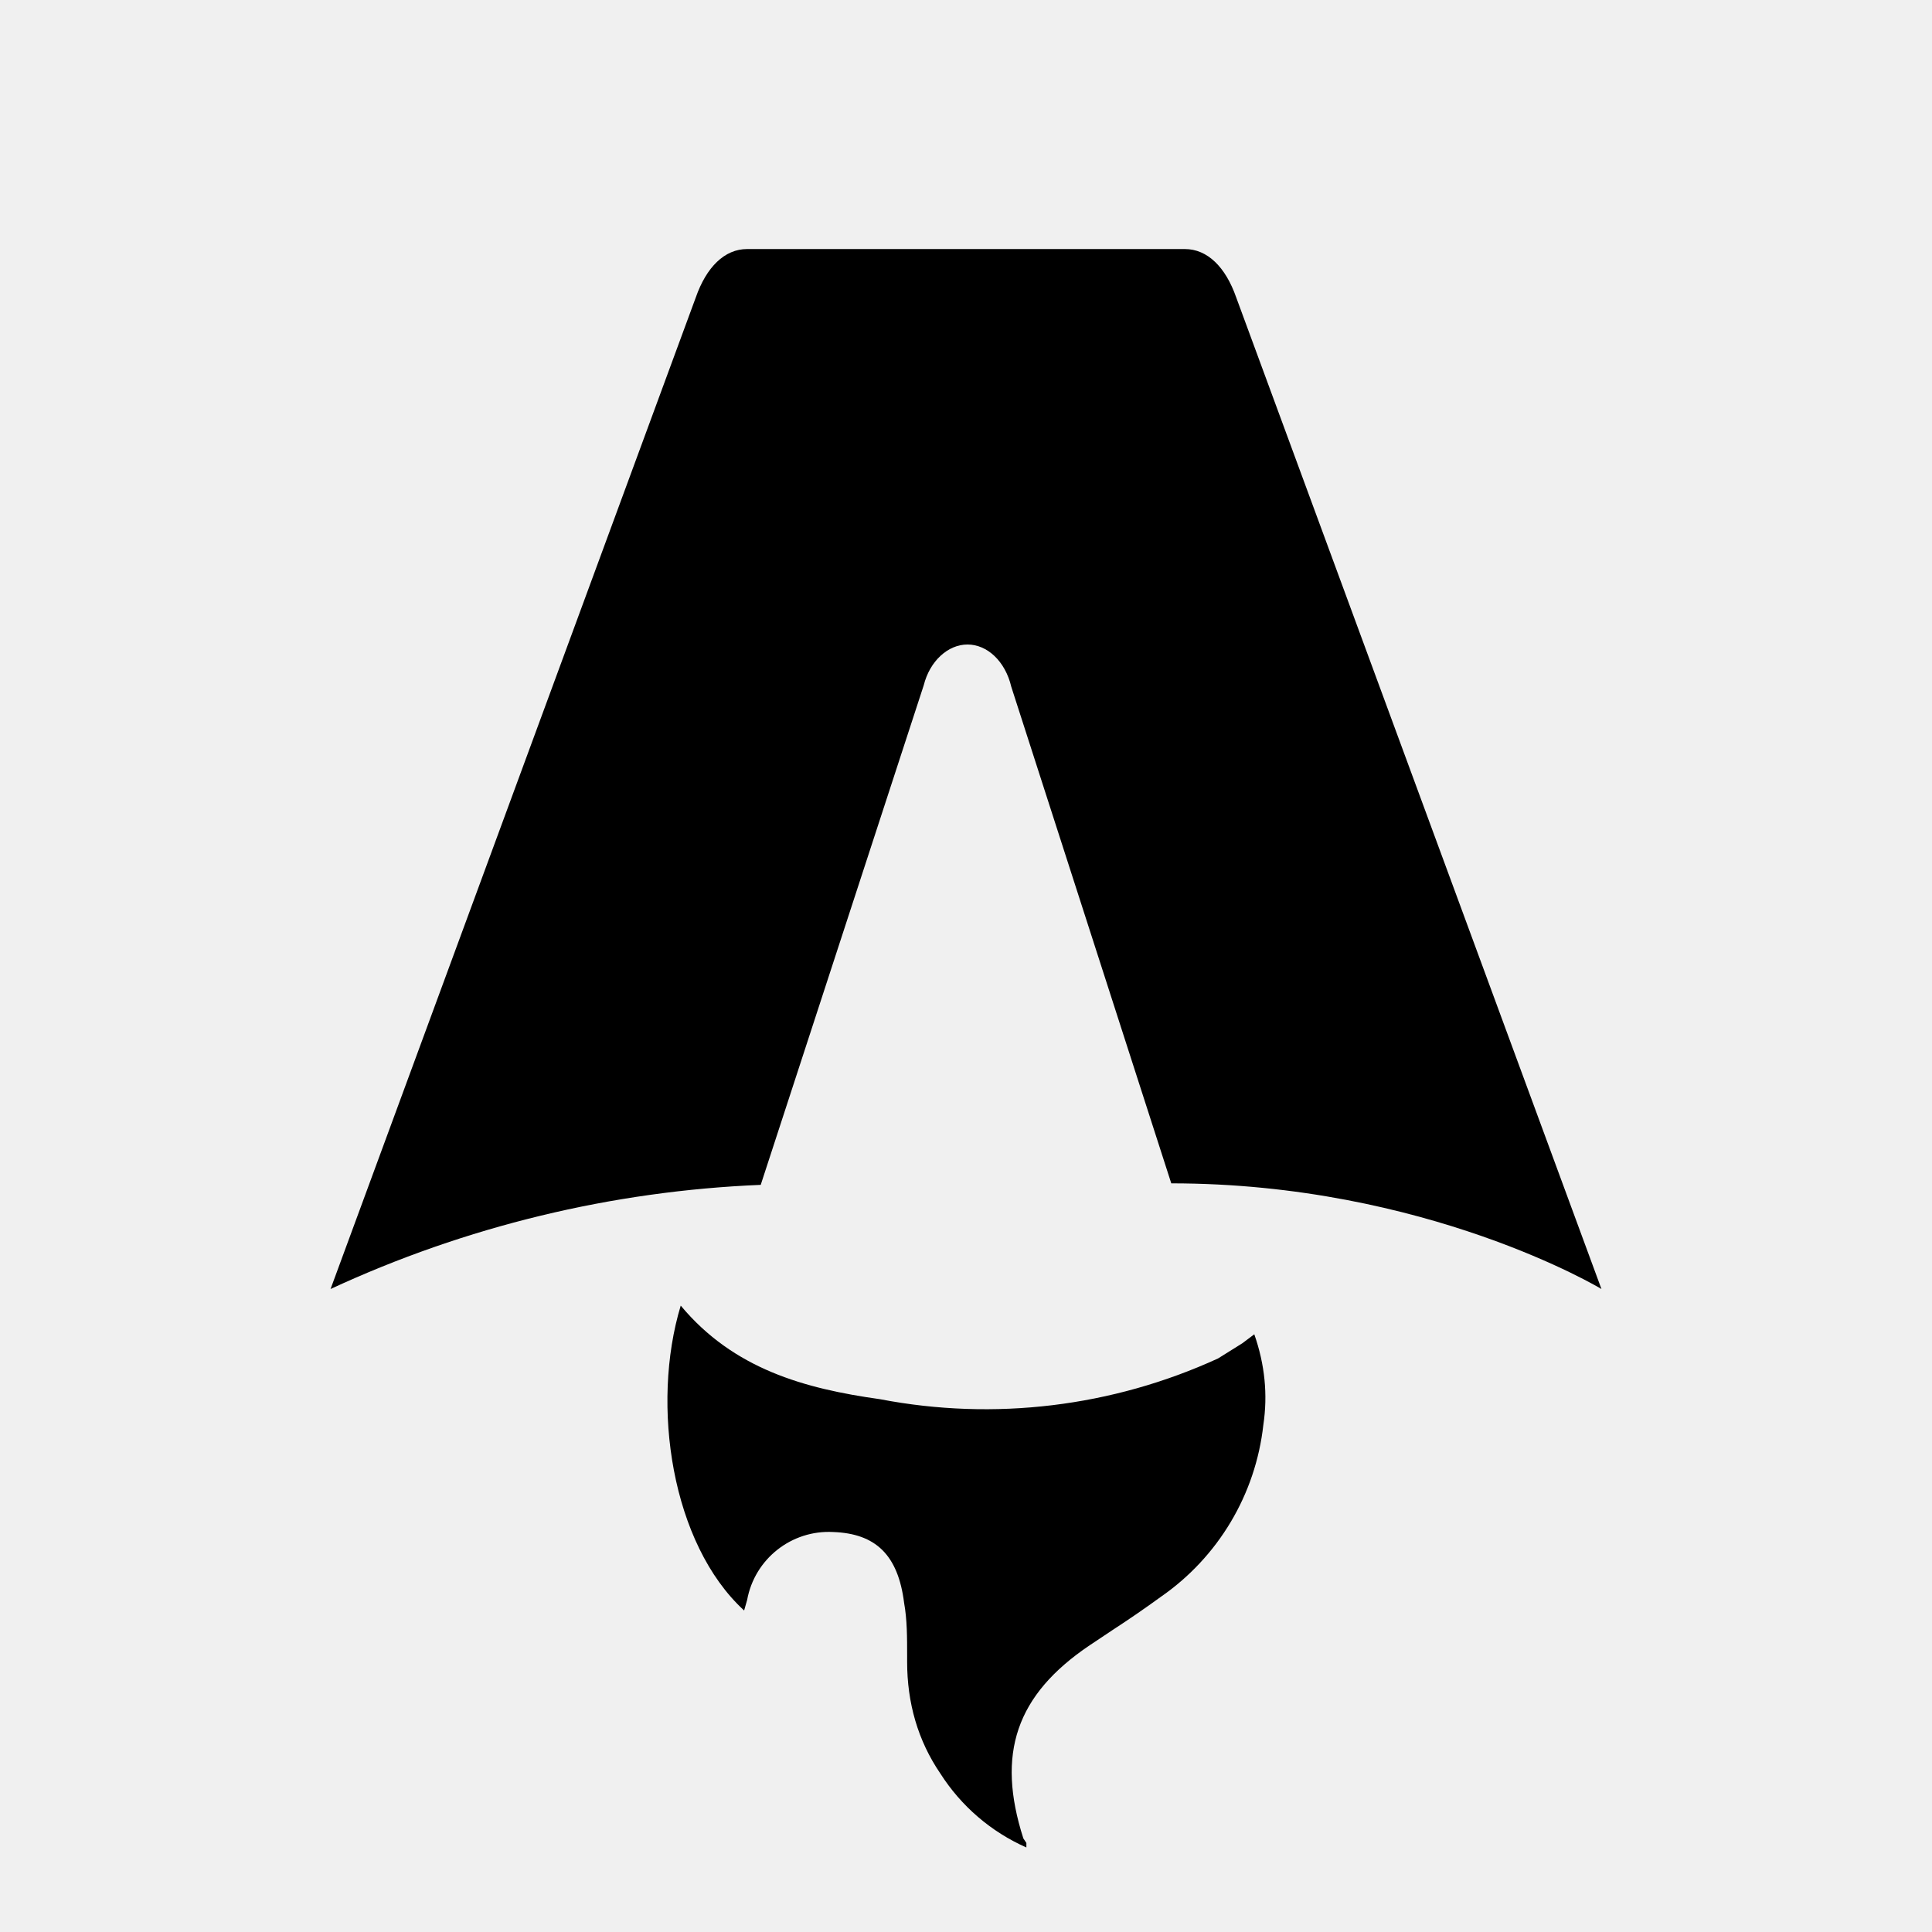
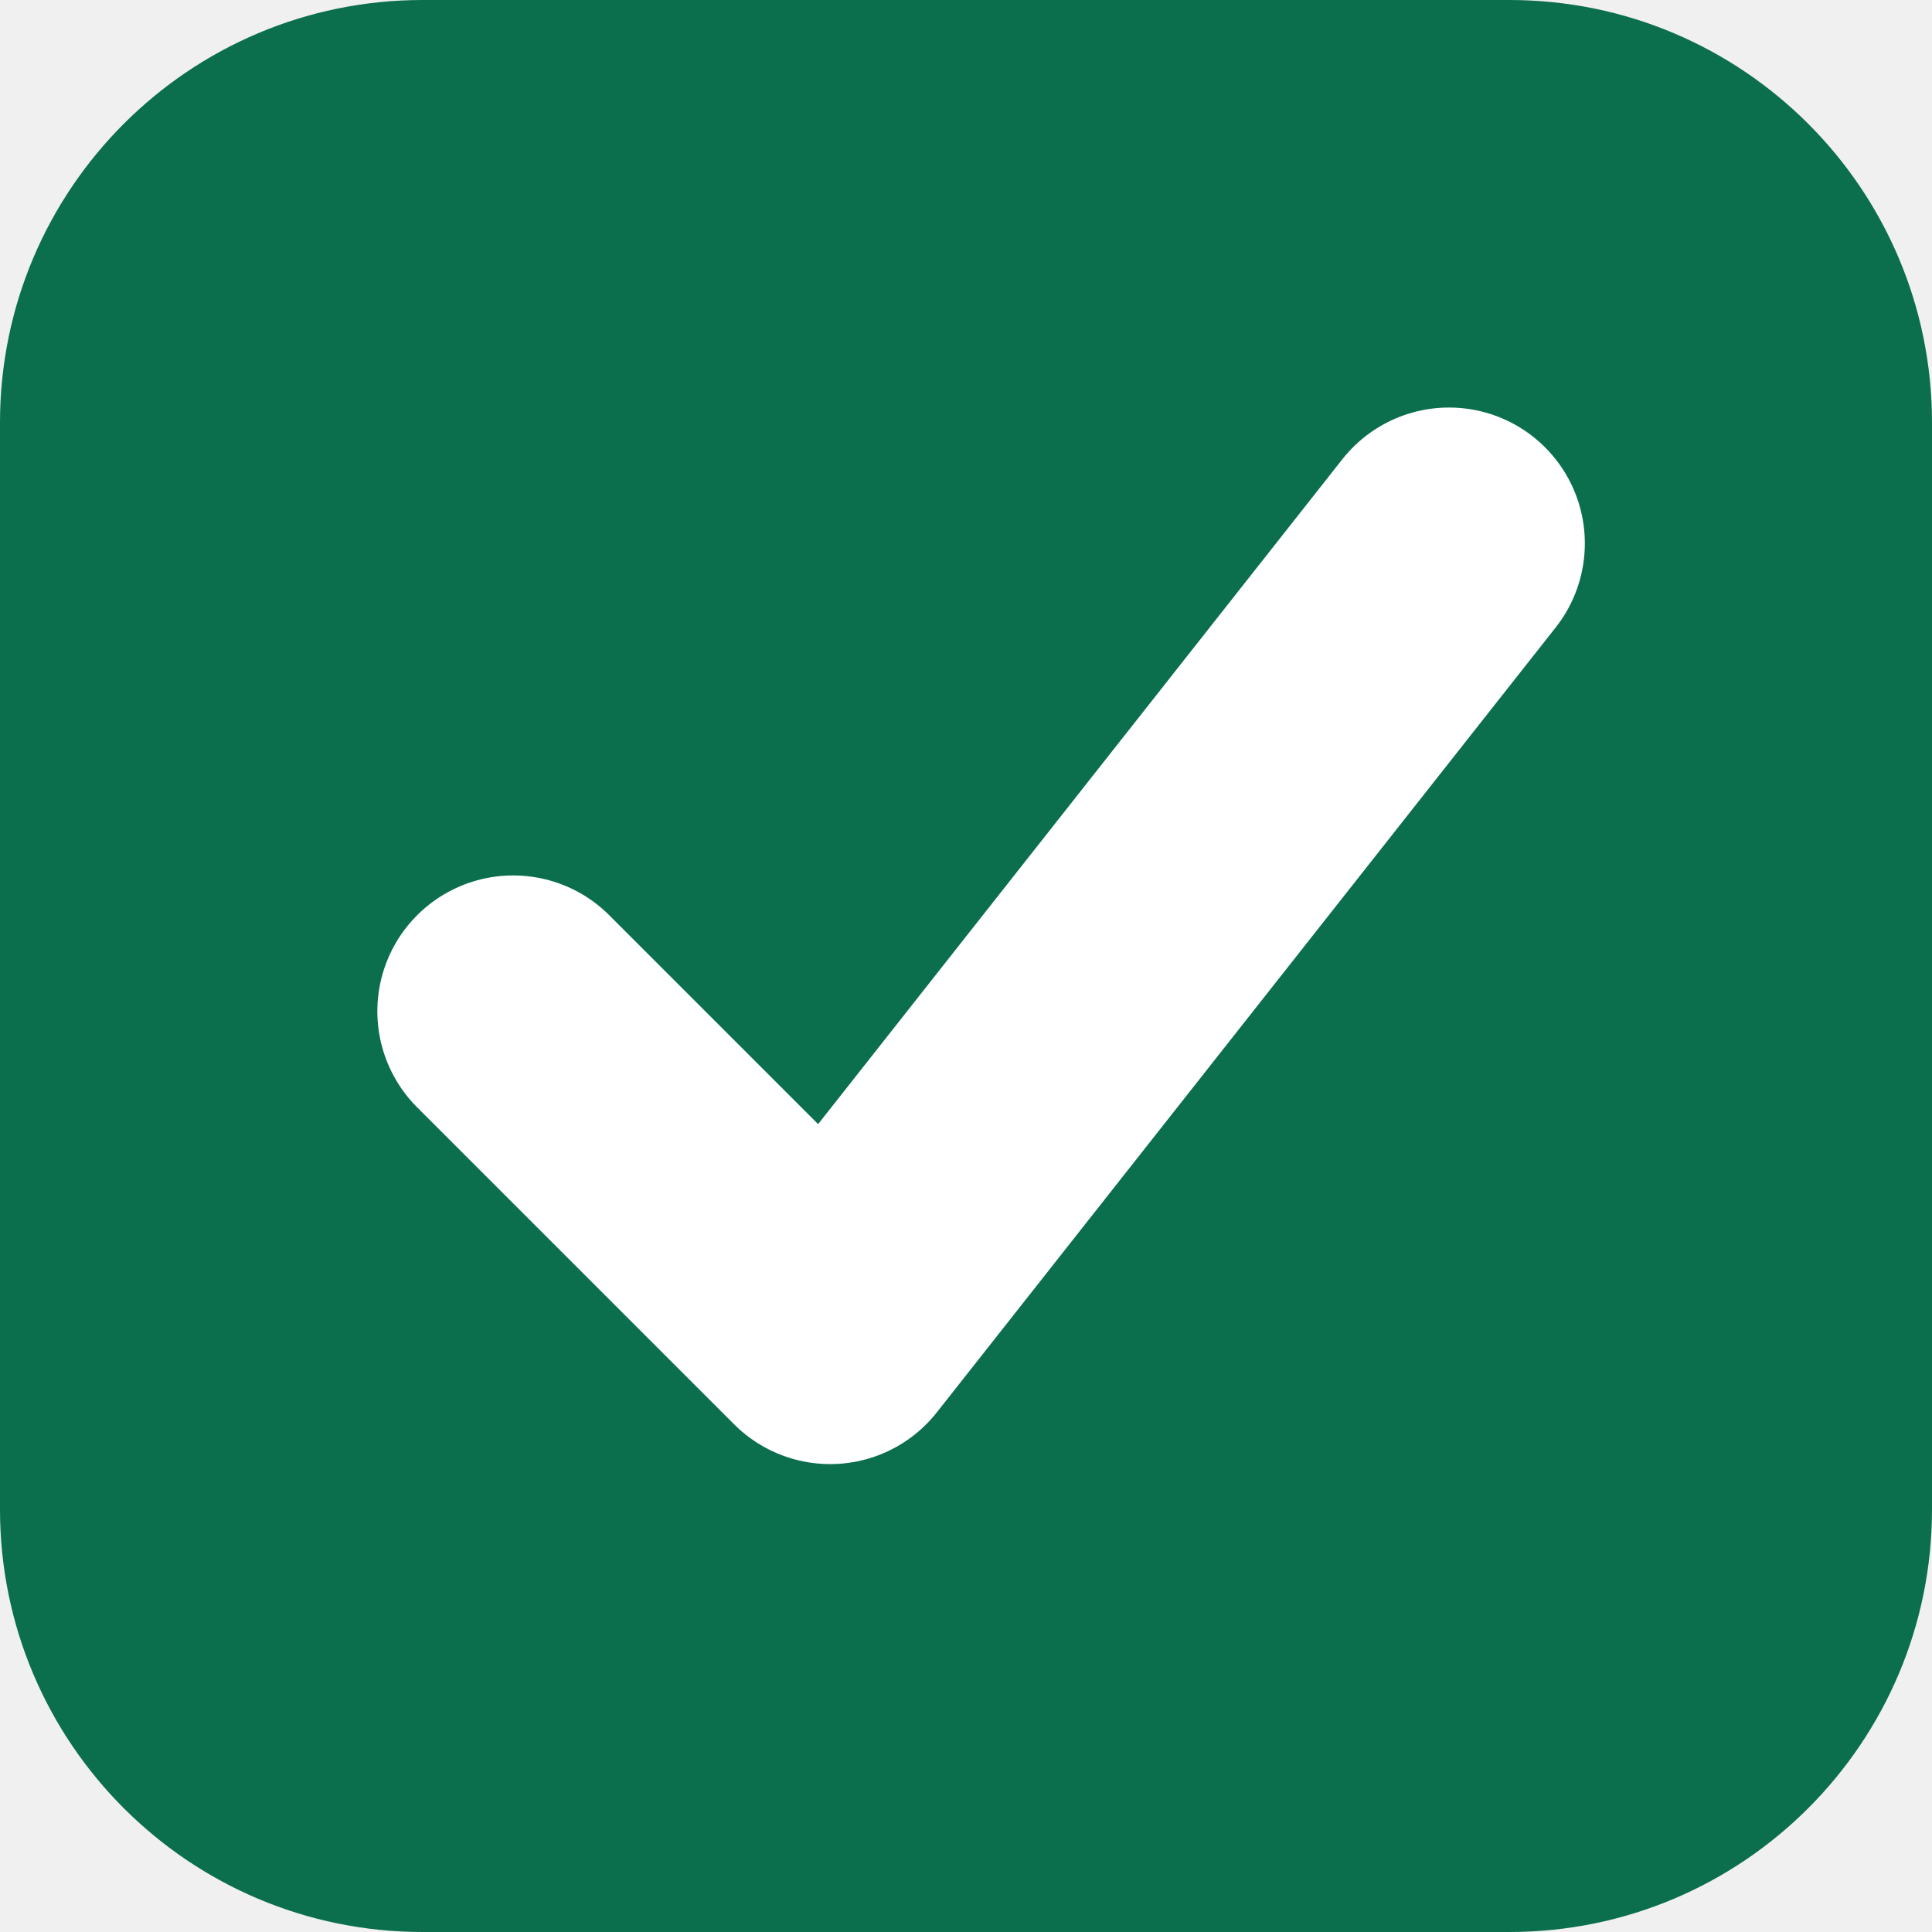
- <svg xmlns="http://www.w3.org/2000/svg" fill="none" viewBox="0 0 128 128">
-   <path d="M50.4 78.5a75.1 75.1 0 0 0-28.5 6.9l24.2-65.7c.7-2 1.9-3.2 3.4-3.2h29c1.5 0 2.7 1.2 3.4 3.2l24.2 65.7s-11.6-7-28.5-7L67 45.5c-.4-1.7-1.6-2.8-2.9-2.8-1.3 0-2.5 1.1-2.9 2.7L50.4 78.5Zm-1.1 28.2Zm-4.2-20.2c-2 6.6-.6 15.8 4.2 20.2a17.5 17.5 0 0 1 .2-.7 5.5 5.5 0 0 1 5.7-4.5c2.8.1 4.3 1.5 4.7 4.7.2 1.1.2 2.3.2 3.5v.4c0 2.7.7 5.2 2.2 7.4a13 13 0 0 0 5.7 4.9v-.3l-.2-.3c-1.8-5.6-.5-9.5 4.4-12.8l1.5-1a73 73 0 0 0 3.2-2.2 16 16 0 0 0 6.8-11.4c.3-2 .1-4-.6-6l-.8.6-1.6 1a37 37 0 0 1-22.4 2.7c-5-.7-9.7-2-13.2-6.2Z" />
-   <style>
-         path { fill: #000; }
-         @media (prefers-color-scheme: dark) {
-             path { fill: #FFF; }
-         }
-     </style>
+ <svg xmlns="http://www.w3.org/2000/svg" viewBox="0 0 64 64" width="64" height="64" role="img" aria-label="SureA11y">
+   <rect width="64" height="64" rx="14" fill="#0B6E4C" />
+   <path d="M17 33.5 L27.5 44 L48 18" fill="none" stroke="#FFFFFF" stroke-width="9" stroke-linecap="round" stroke-linejoin="round" />
</svg>
